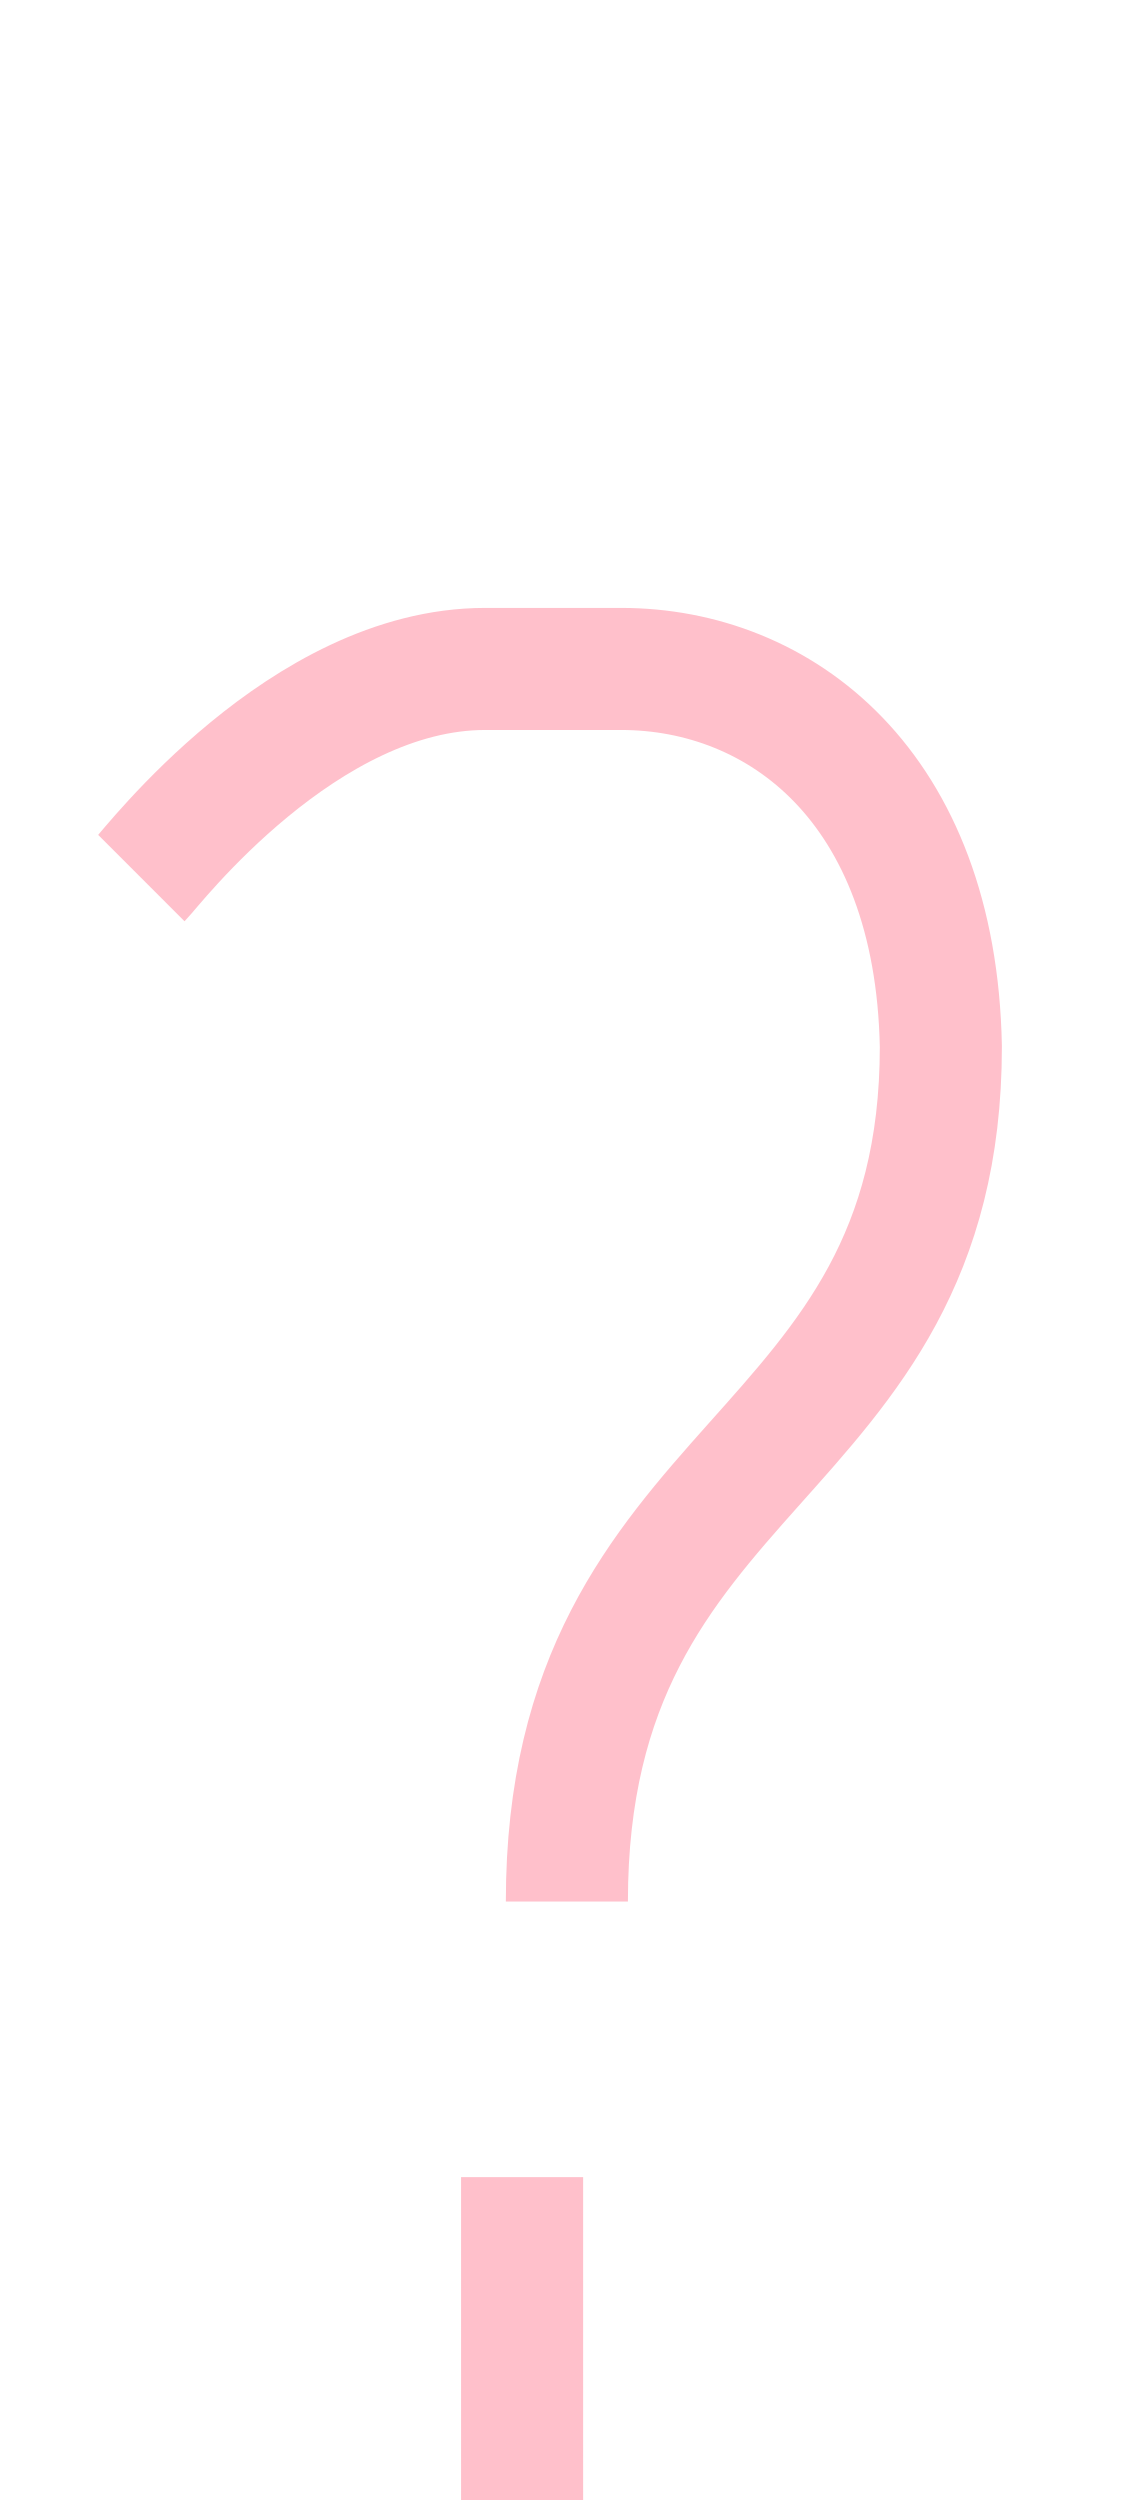
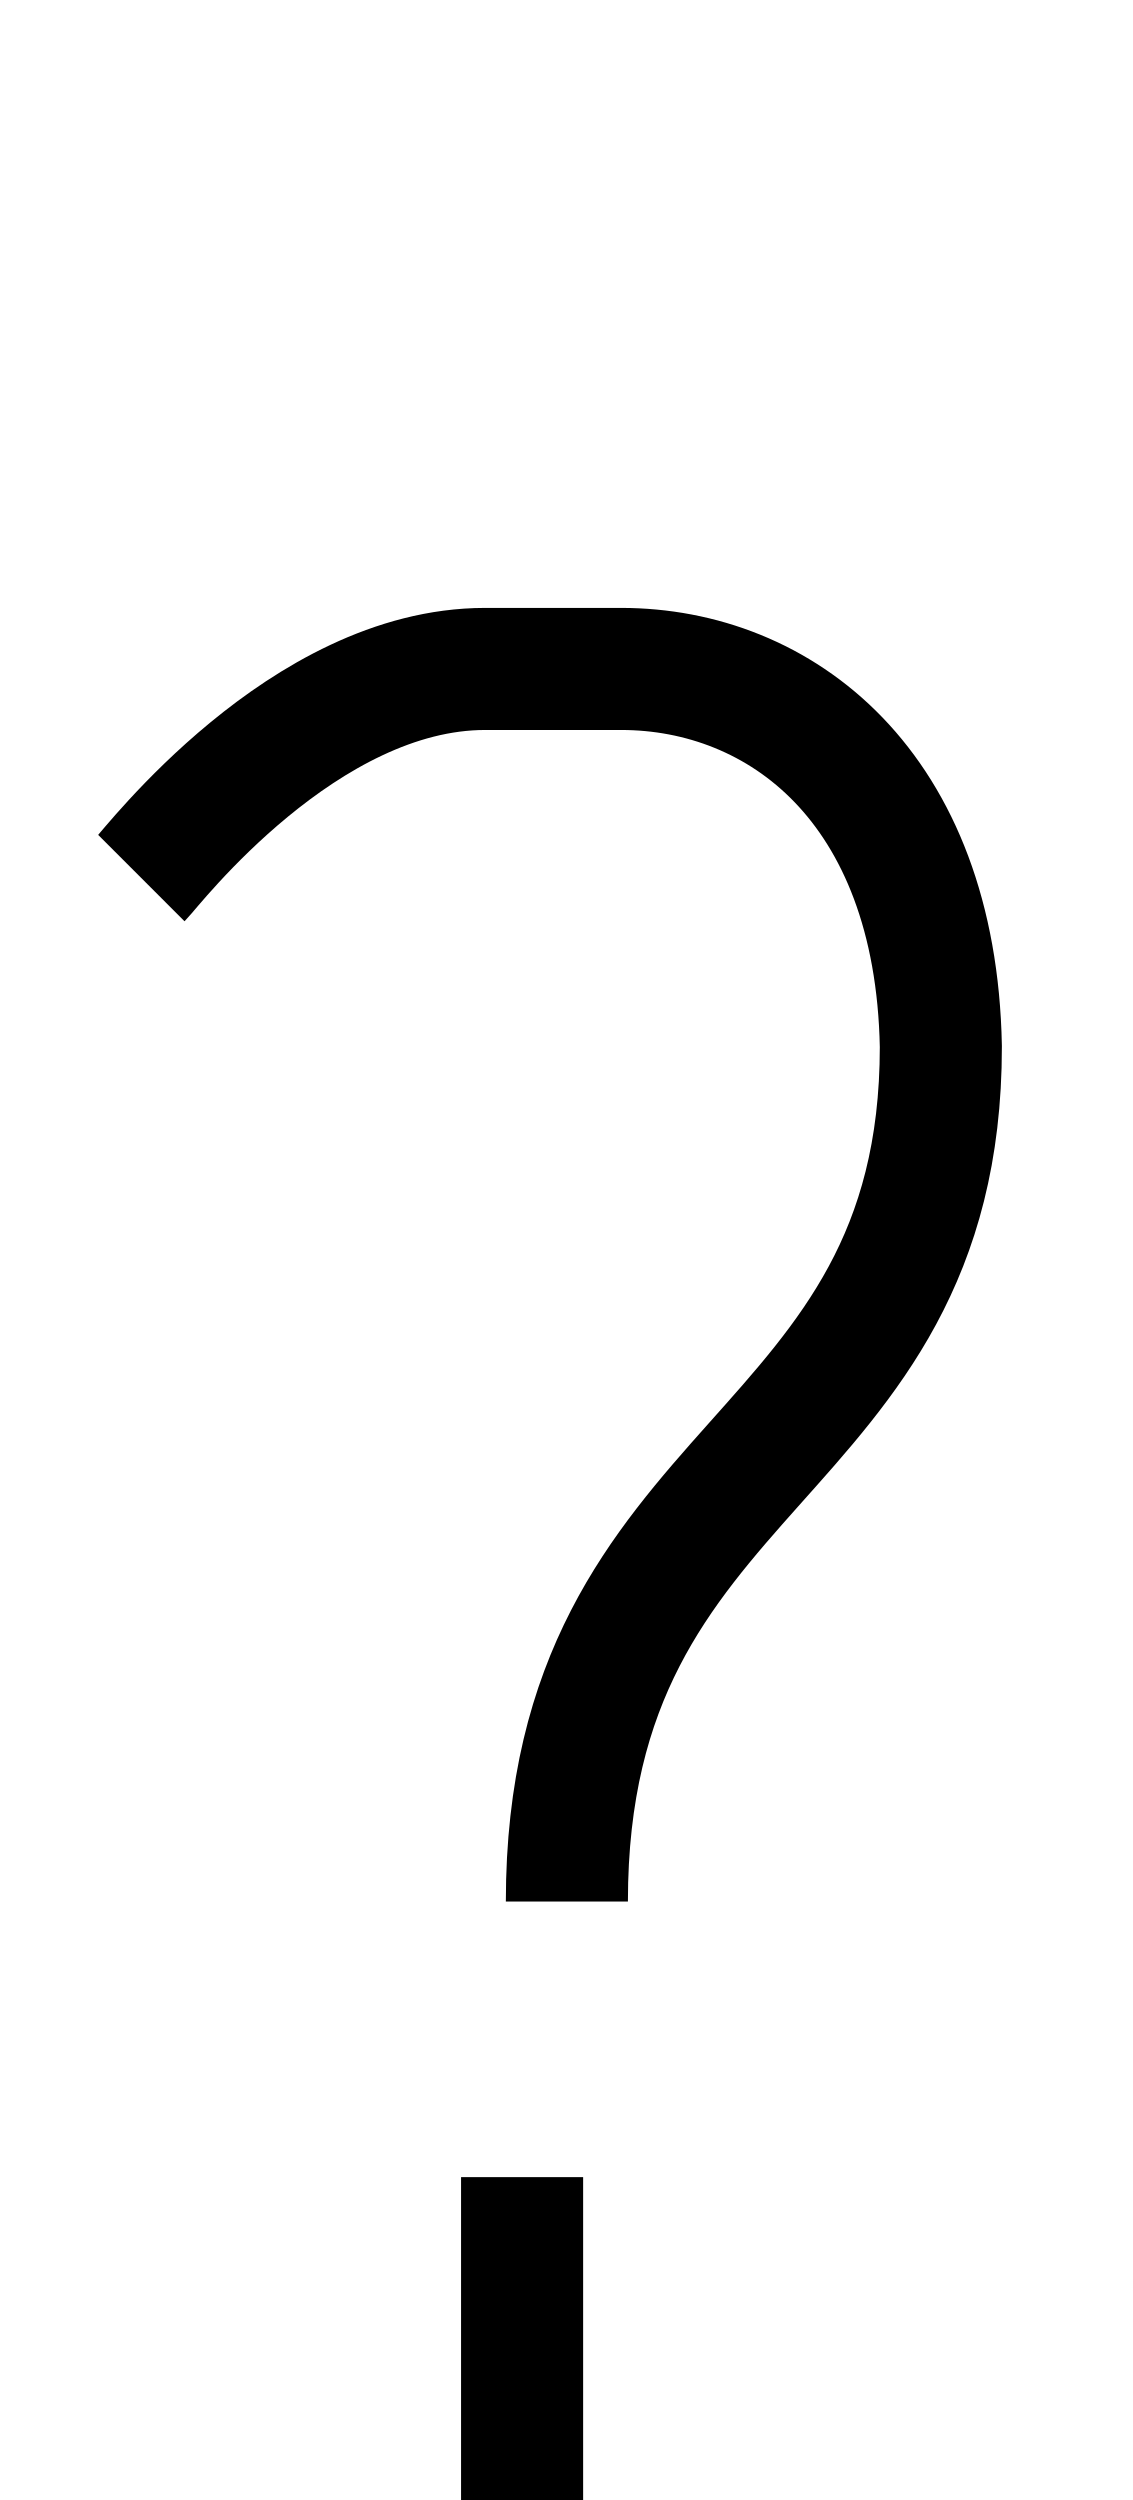
<svg xmlns="http://www.w3.org/2000/svg" version="1.1" viewBox="0 -288 928 2048" id="svg6" width="928" height="2048">
  <defs id="defs10" />
  <g id="layer2" style="display:inline">
-     <path id="path5546-0-3-9" d="M 115.819,431.345 C 124.556,422.609 248.731,260 397.455,260 h 111.36 c 129.913,0 257.798,95.513 261.93,309.334 0,346.25 -306.358,333.045 -306.358,700.412" style="display: inline; fill: none; fill-rule: evenodd; stroke: pink; stroke-width: 100; stroke-linecap: butt; stroke-linejoin: miter; stroke-miterlimit: 4; stroke-dasharray: none; stroke-opacity: 1;" class="ext" />
-     <path style="display: inline; fill: none; fill-rule: evenodd; stroke: pink; stroke-width: 100; stroke-linecap: butt; stroke-linejoin: miter; stroke-miterlimit: 4; stroke-dasharray: none; stroke-opacity: 1;" d="M 427.702,1760 V 1495.505" id="path5236-7-5-3-1-6" class="ext" />
+     <path id="path5546-0-3-9" d="M 115.819,431.345 C 124.556,422.609 248.731,260 397.455,260 h 111.36 c 129.913,0 257.798,95.513 261.93,309.334 0,346.25 -306.358,333.045 -306.358,700.412" style="display:inline;fill:none;fill-rule:evenodd;stroke:#000000;stroke-width:100;stroke-linecap:butt;stroke-linejoin:miter;stroke-miterlimit:4;stroke-dasharray:none;stroke-opacity:1" class="ext" />
+     <path style="display:inline;fill:none;fill-rule:evenodd;stroke:#000000;stroke-width:100;stroke-linecap:butt;stroke-linejoin:miter;stroke-miterlimit:4;stroke-dasharray:none;stroke-opacity:1" d="M 427.702,1760 V 1495.505" id="path5236-7-5-3-1-6" class="ext" />
  </g>
</svg>
